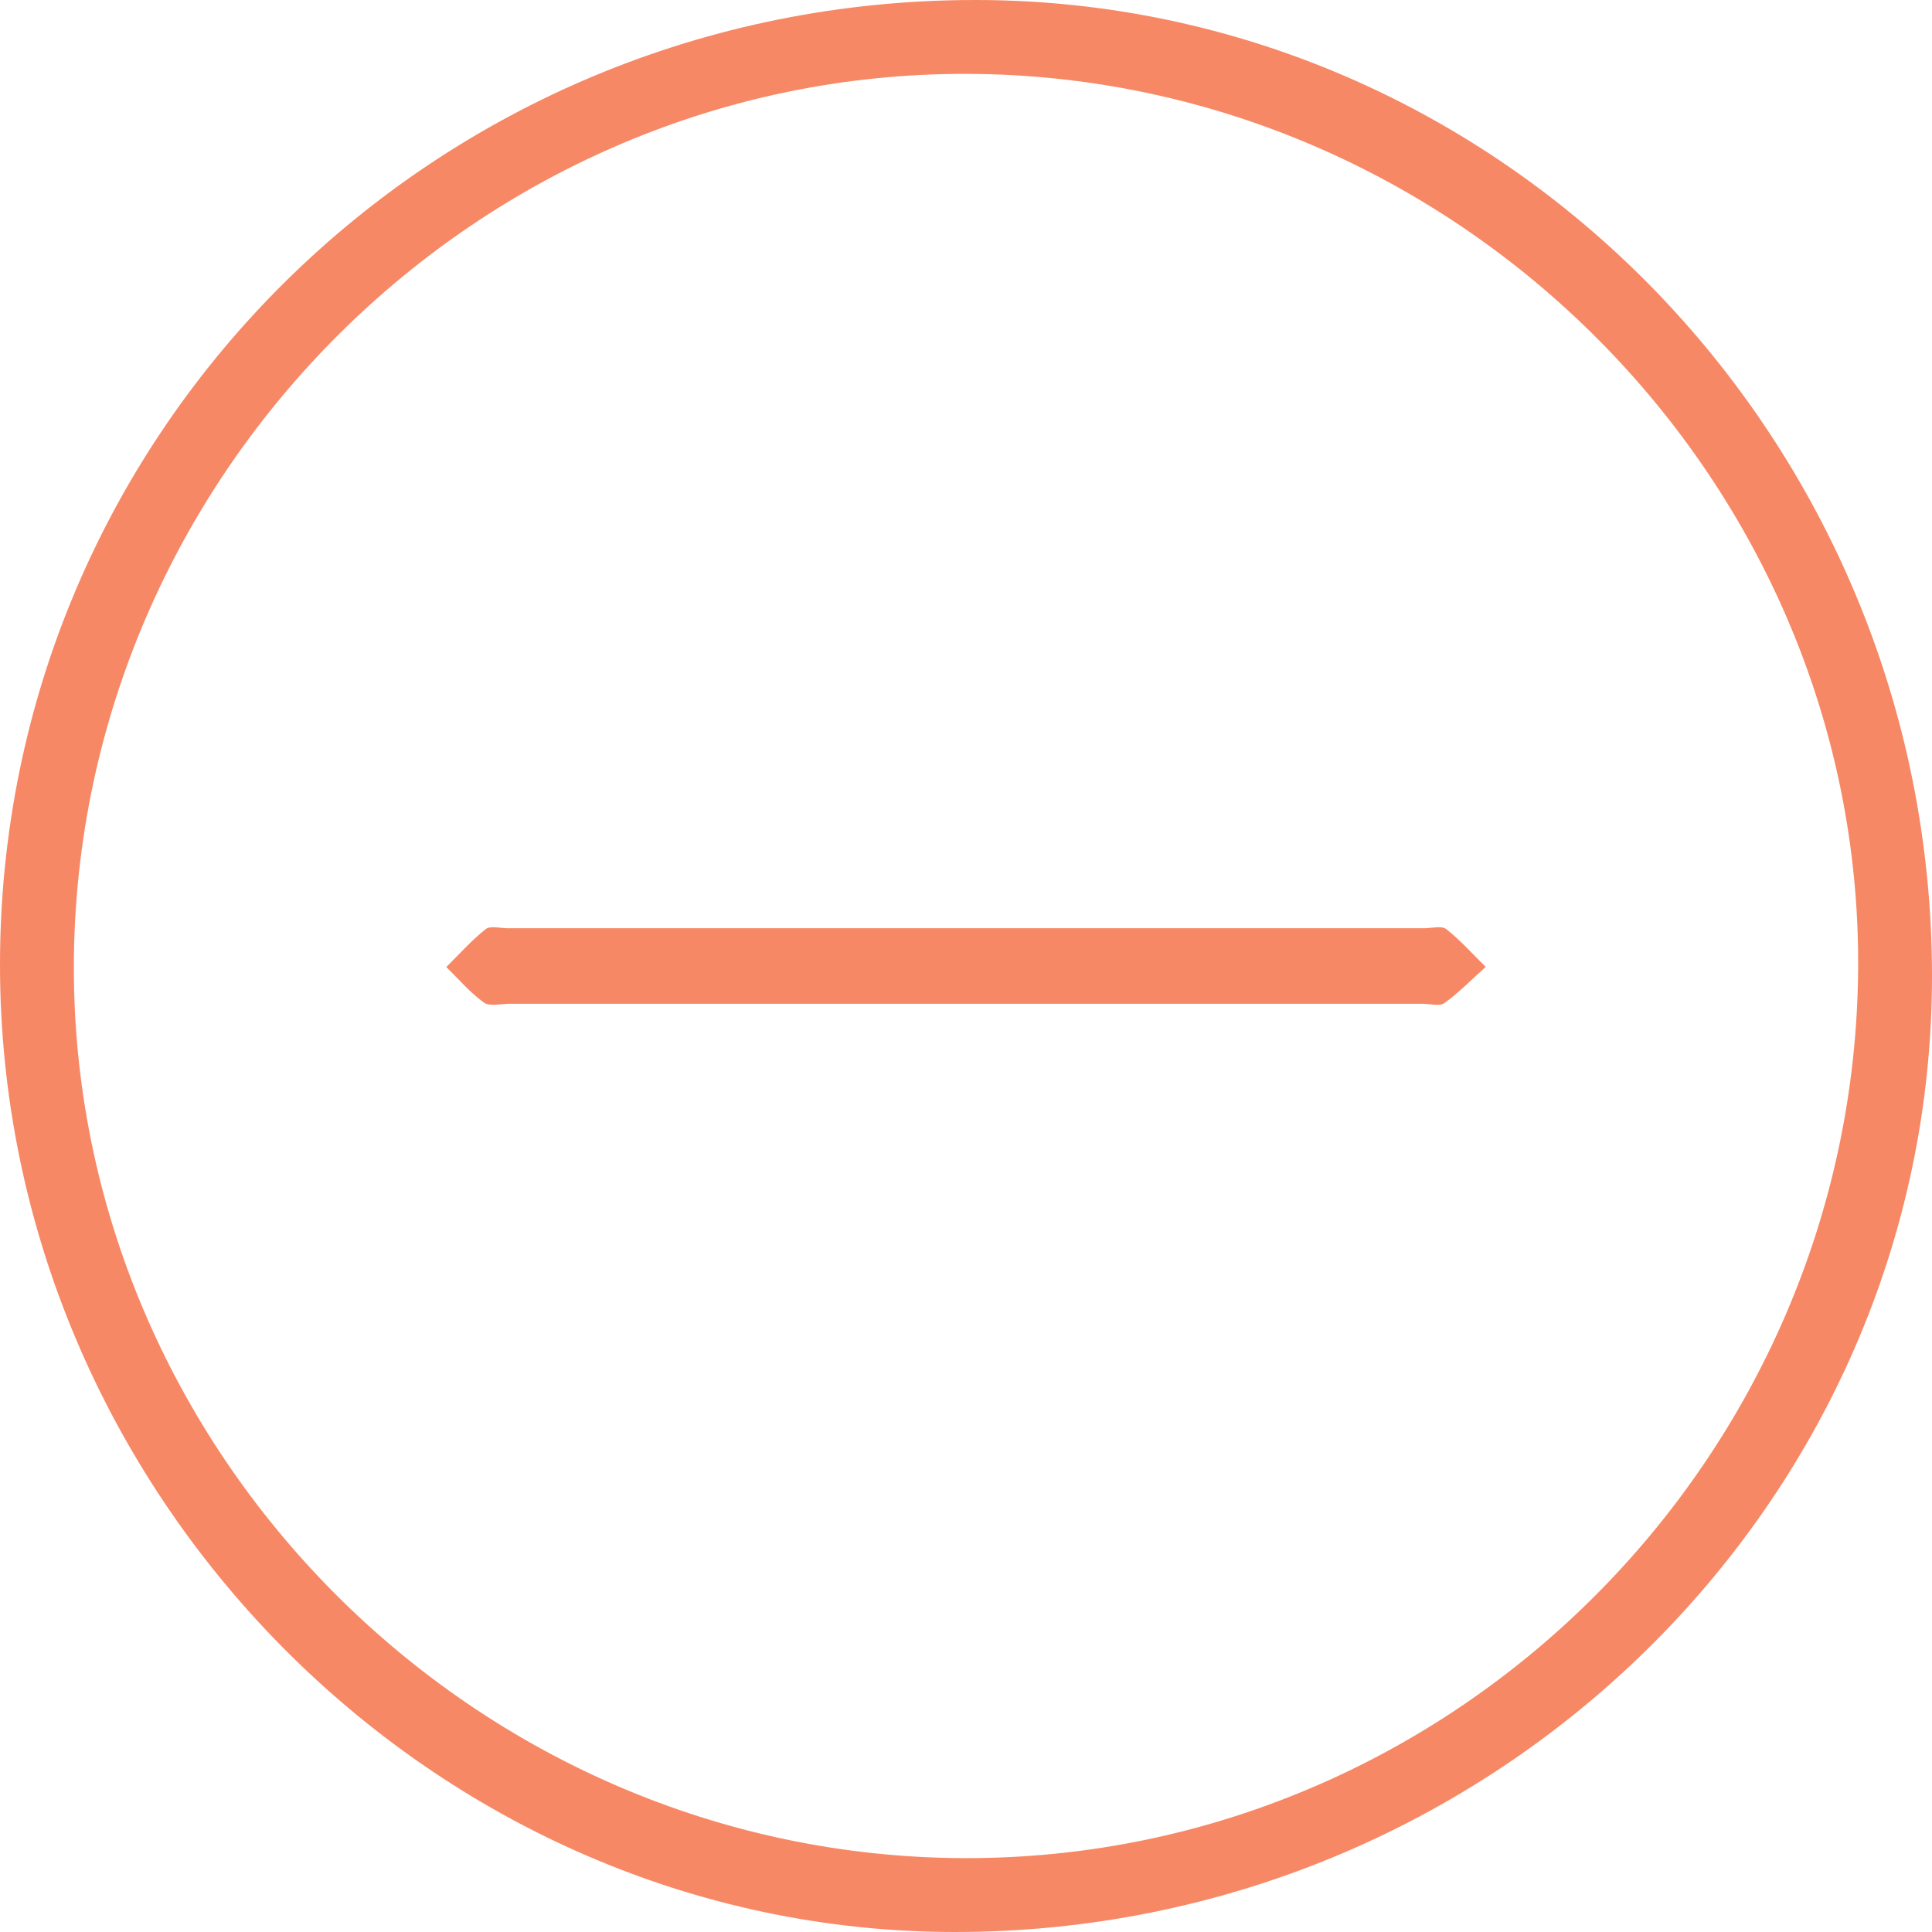
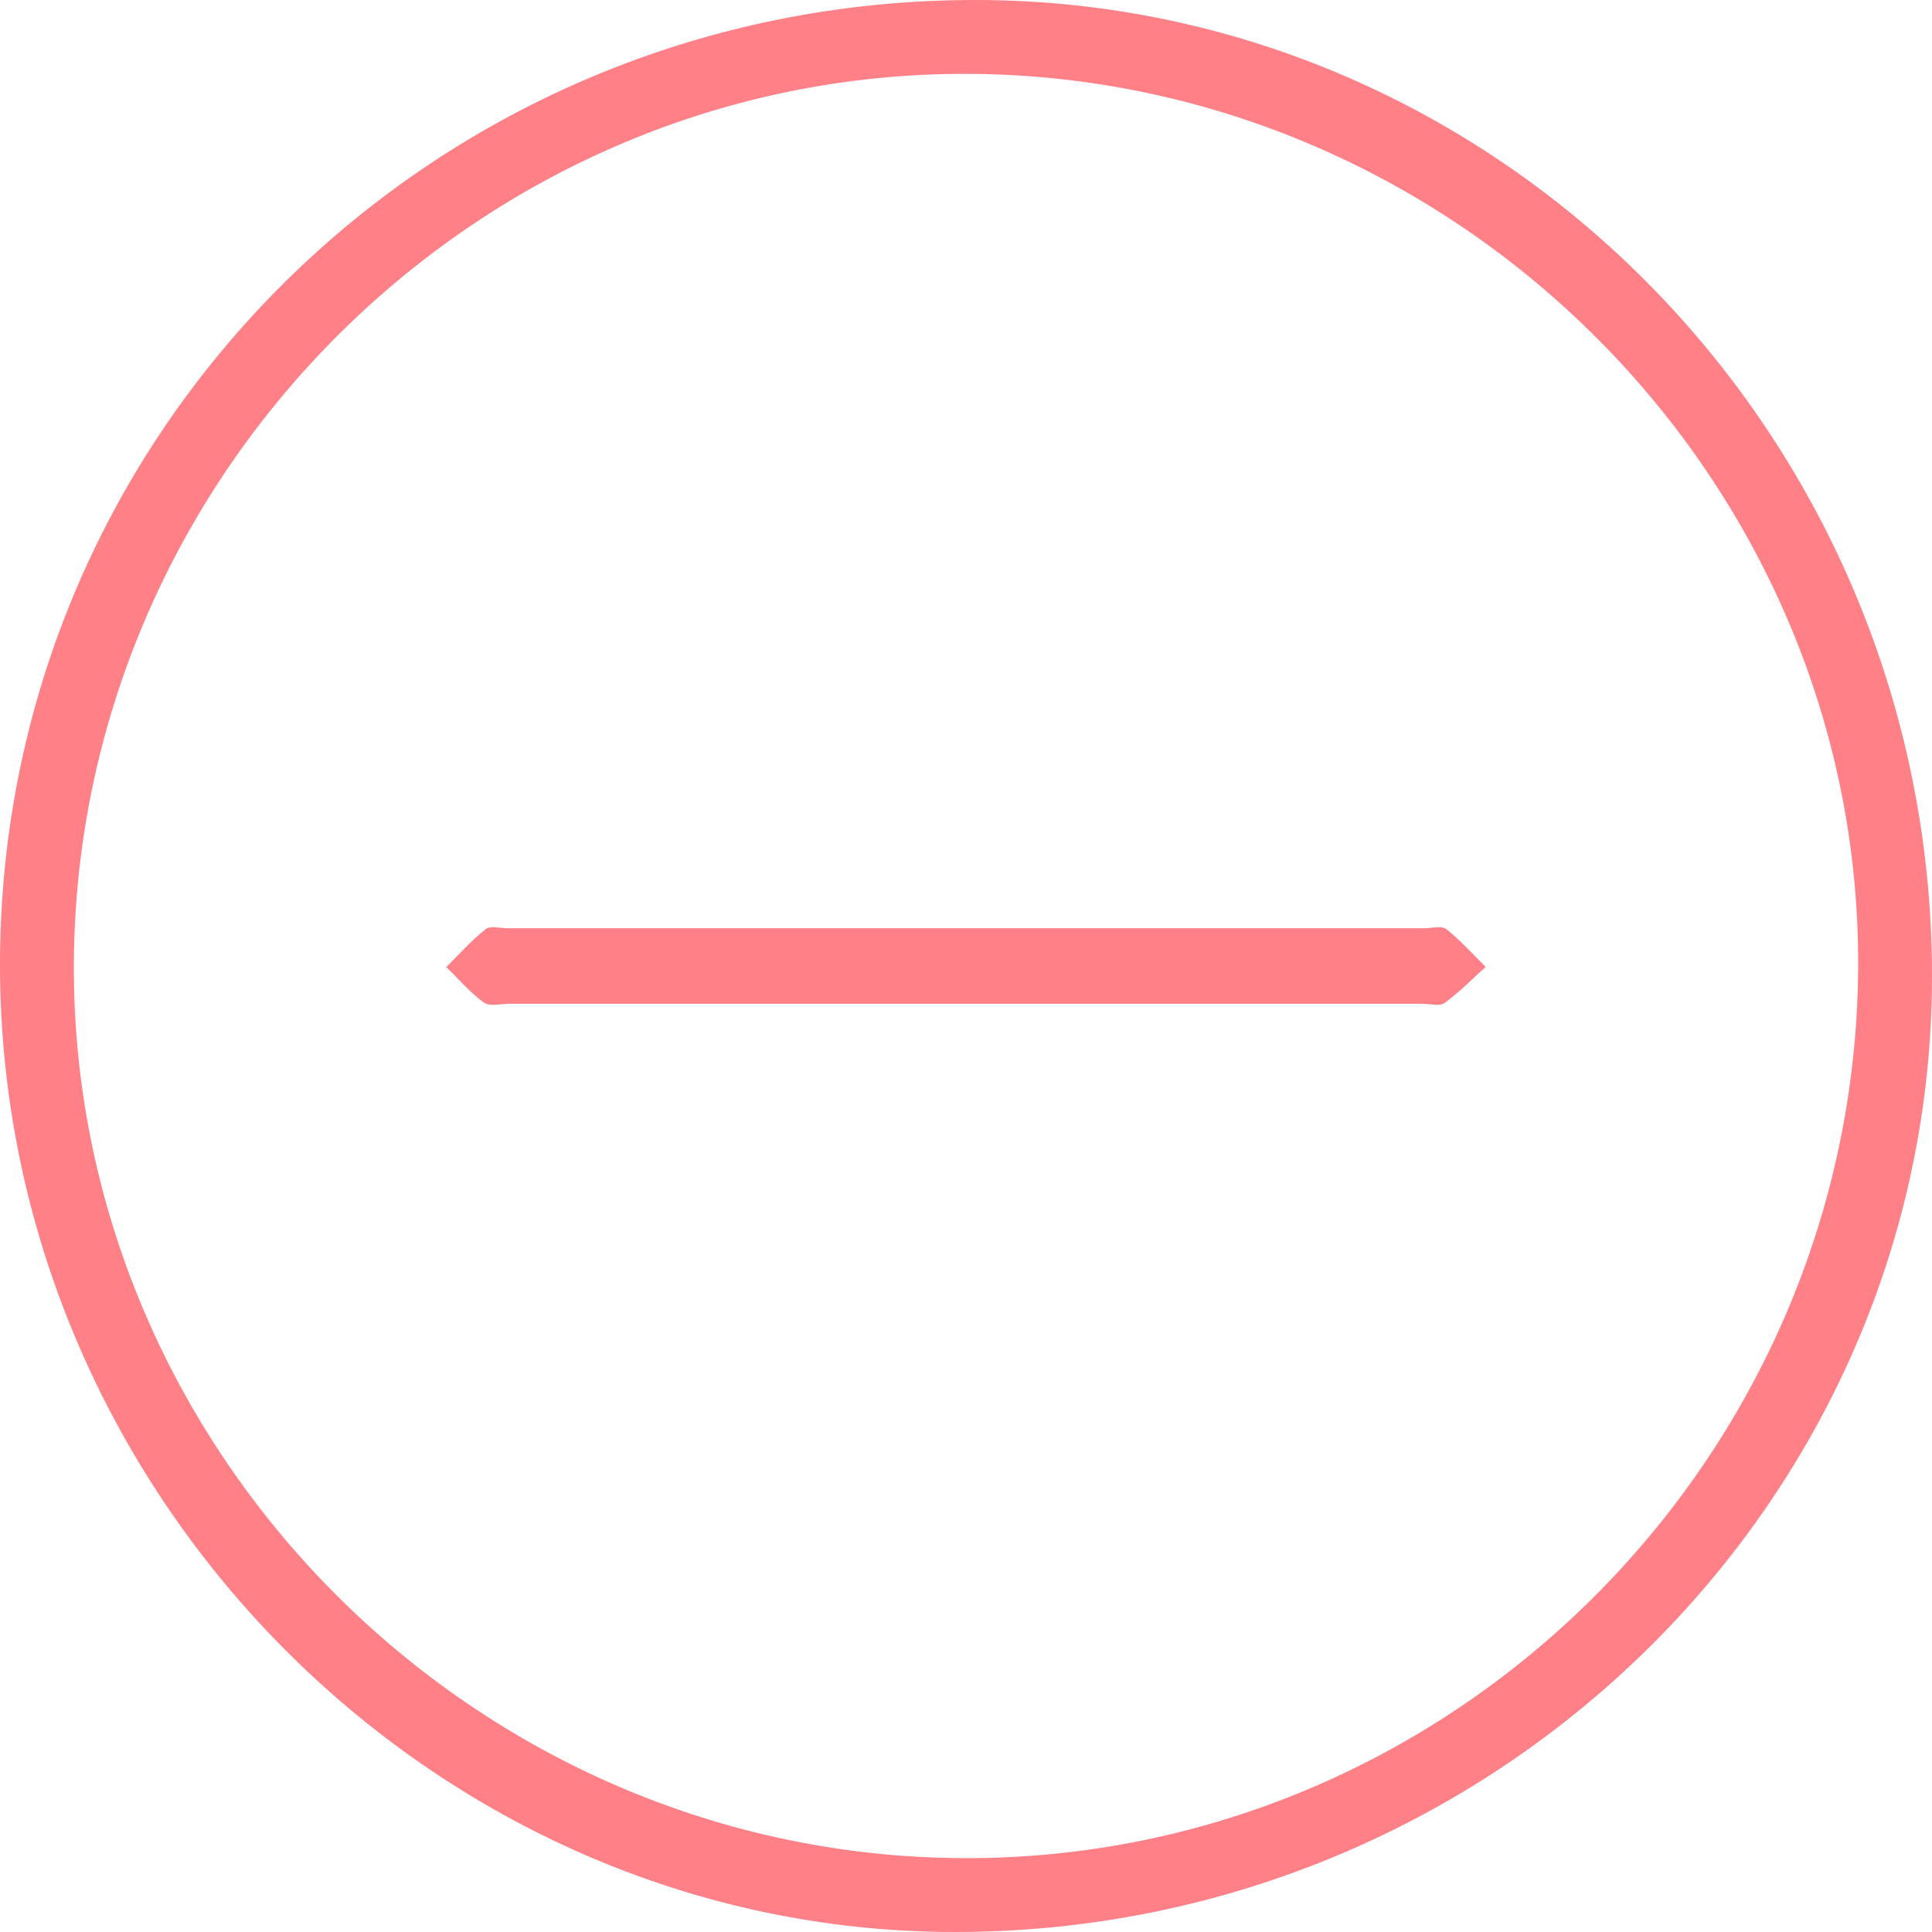
<svg xmlns="http://www.w3.org/2000/svg" width="13px" height="13px" viewBox="0 0 13 13" version="1.1">
  <defs />
  <g id="Page-1" stroke="none" stroke-width="1" fill="none" fill-rule="evenodd" opacity="0.685">
-     <g id="Desktop-Copy" transform="translate(-633, -419)" fill="#F4511E">
+     <g id="Desktop-Copy" transform="translate(-633, -419)" fill="#ff4650">
      <g id="Page-1" transform="translate(633, 419)">
        <path d="M6.49,12.503 C9.773,12.511 12.478,9.82 12.503,6.521 C12.527,3.24 9.809,0.508 6.509,0.497 C3.23,0.487 0.517,3.185 0.497,6.477 C0.478,9.765 3.193,12.494 6.49,12.503 M-1.5234375e-05,6.492 C8.6328125e-05,2.894 2.928,-0.001 6.564,2.52575739e-14 C10.109,0.001 13.002,2.955 13,6.571 C12.998,10.112 10.041,13.002 6.422,13 C2.913,12.998 -0,10.045 -1.5234375e-05,6.492" id="Fill-1" />
        <path d="M6.5,6.754 C5.477,6.754 4.453,6.754 3.43,6.754 C3.371,6.754 3.295,6.774 3.256,6.746 C3.163,6.679 3.086,6.588 3.003,6.507 C3.09,6.421 3.172,6.328 3.268,6.252 C3.299,6.227 3.366,6.246 3.417,6.246 C5.472,6.246 7.527,6.246 9.583,6.246 C9.633,6.246 9.7,6.227 9.732,6.252 C9.827,6.327 9.909,6.42 9.997,6.506 C9.905,6.588 9.819,6.677 9.72,6.749 C9.687,6.773 9.621,6.754 9.571,6.754 C8.547,6.754 7.524,6.754 6.5,6.754" id="Fill-4" />
      </g>
    </g>
  </g>
</svg>
